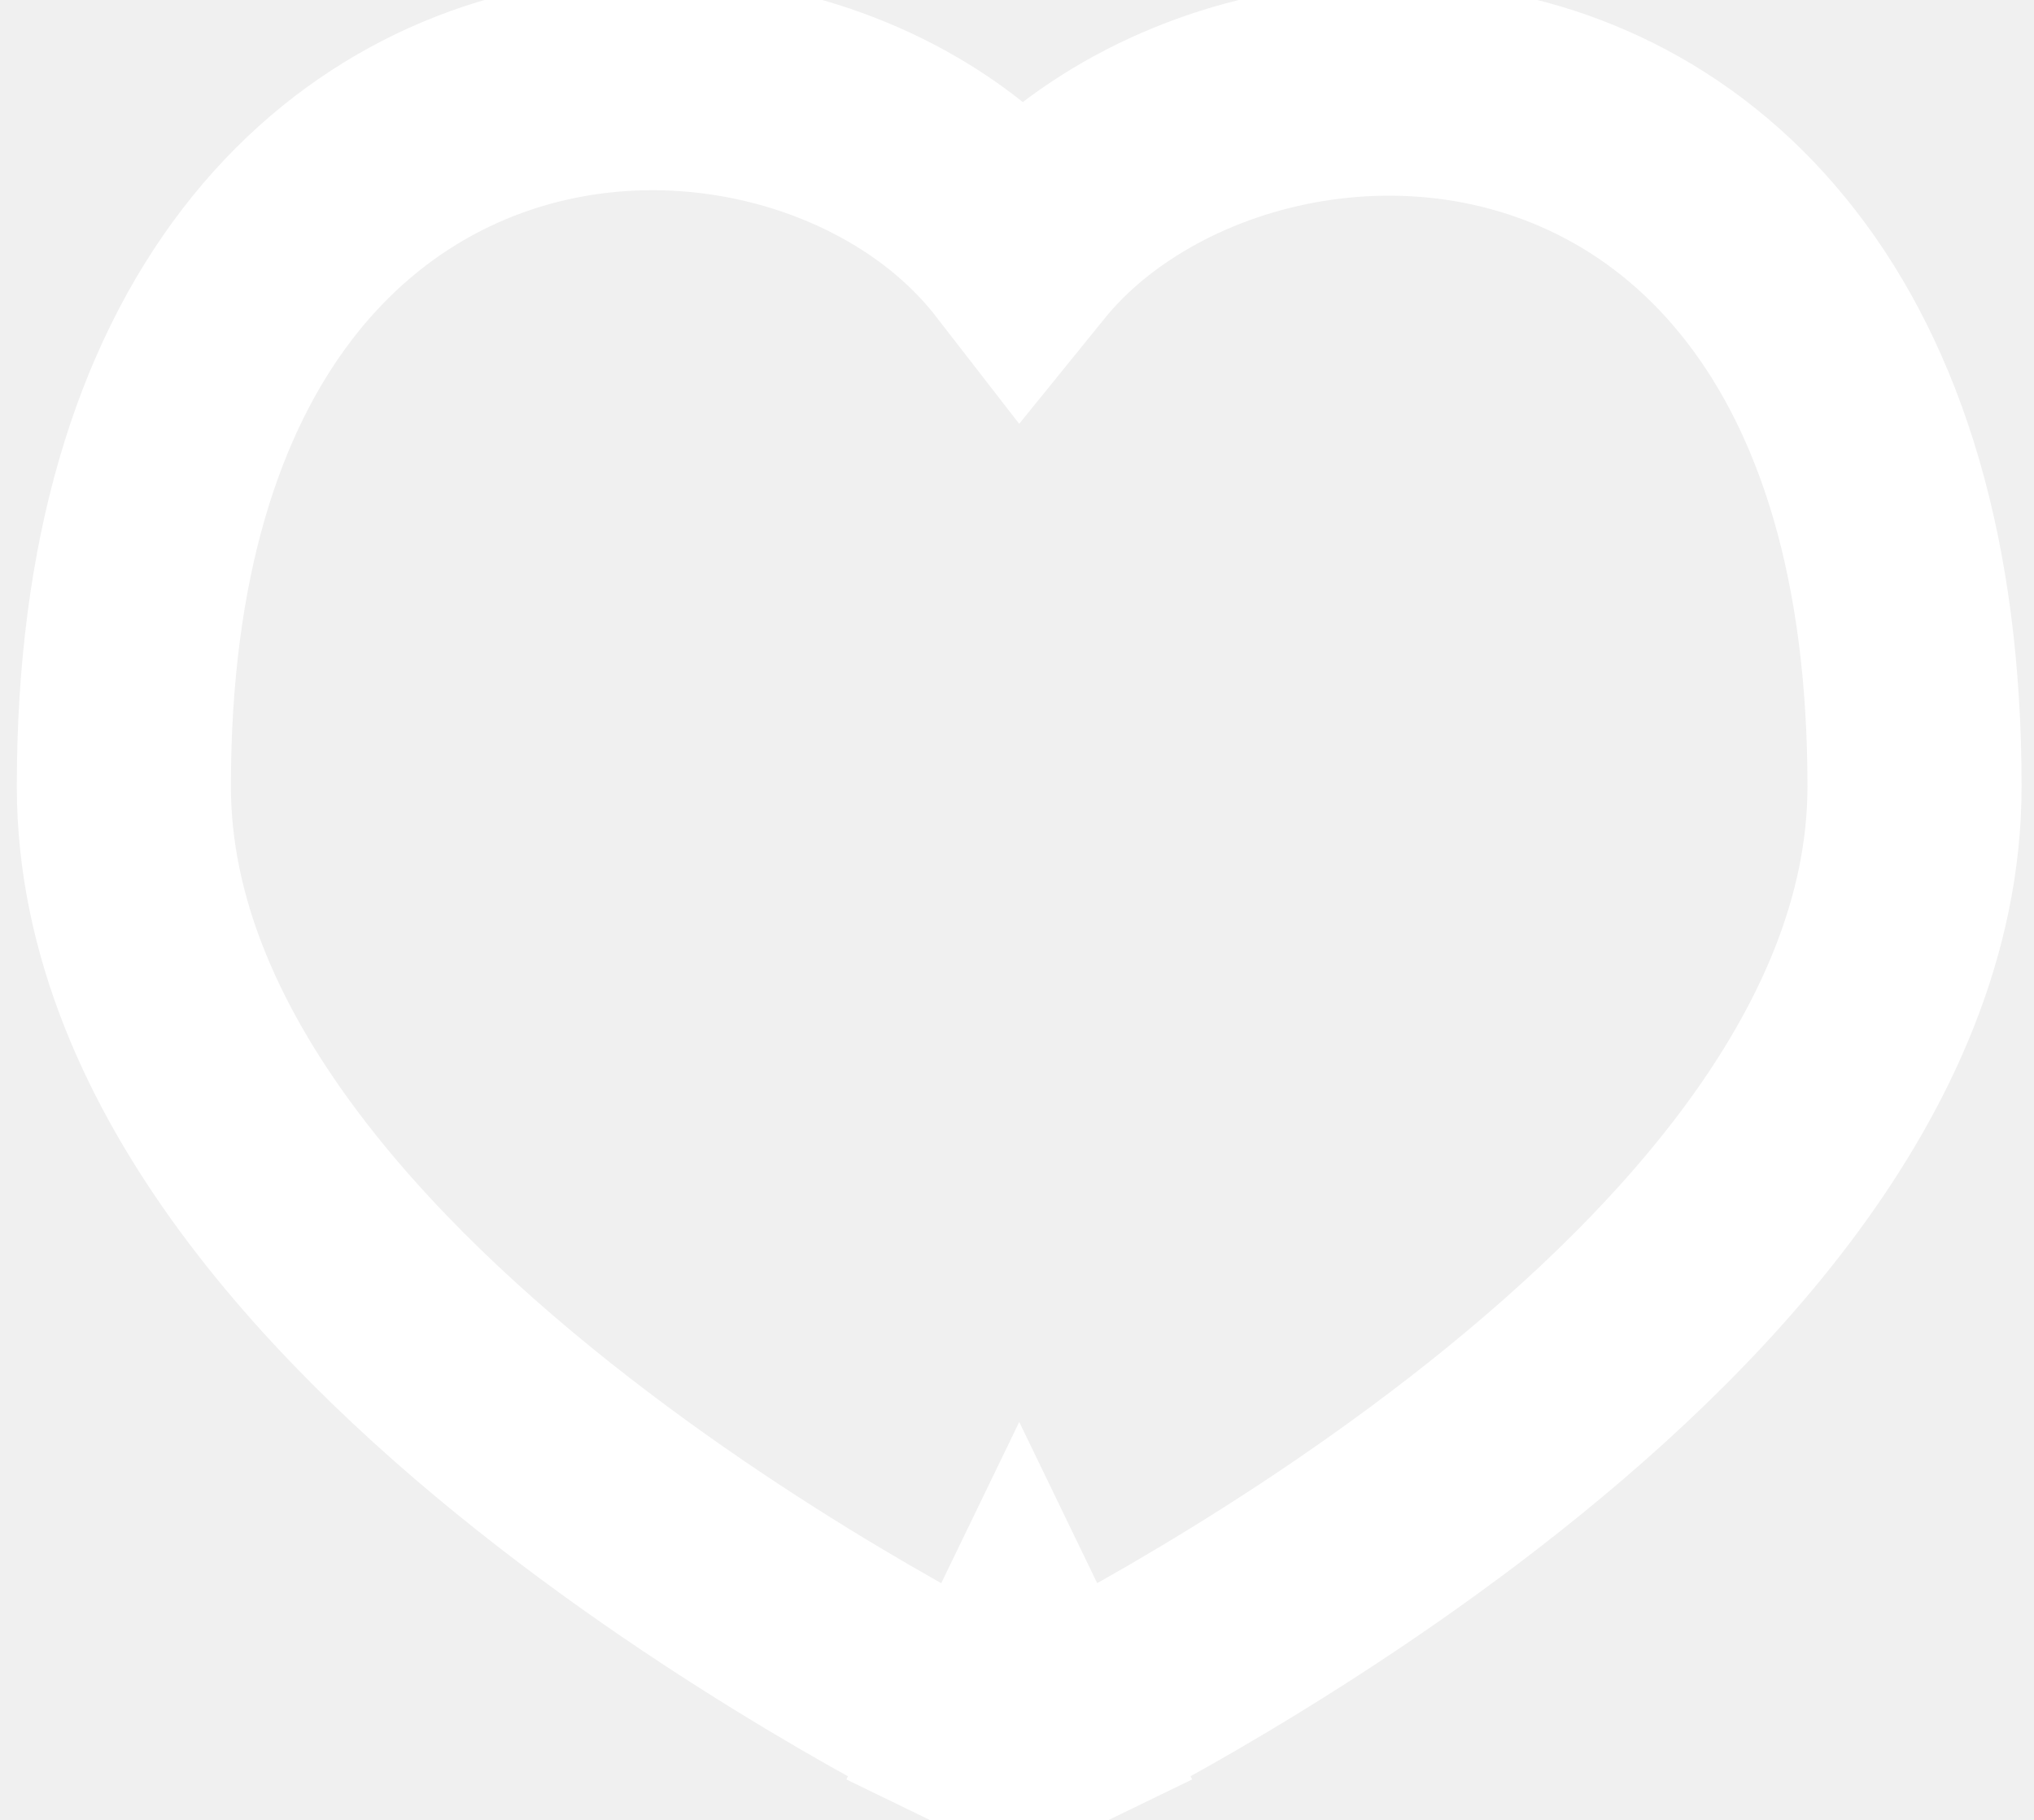
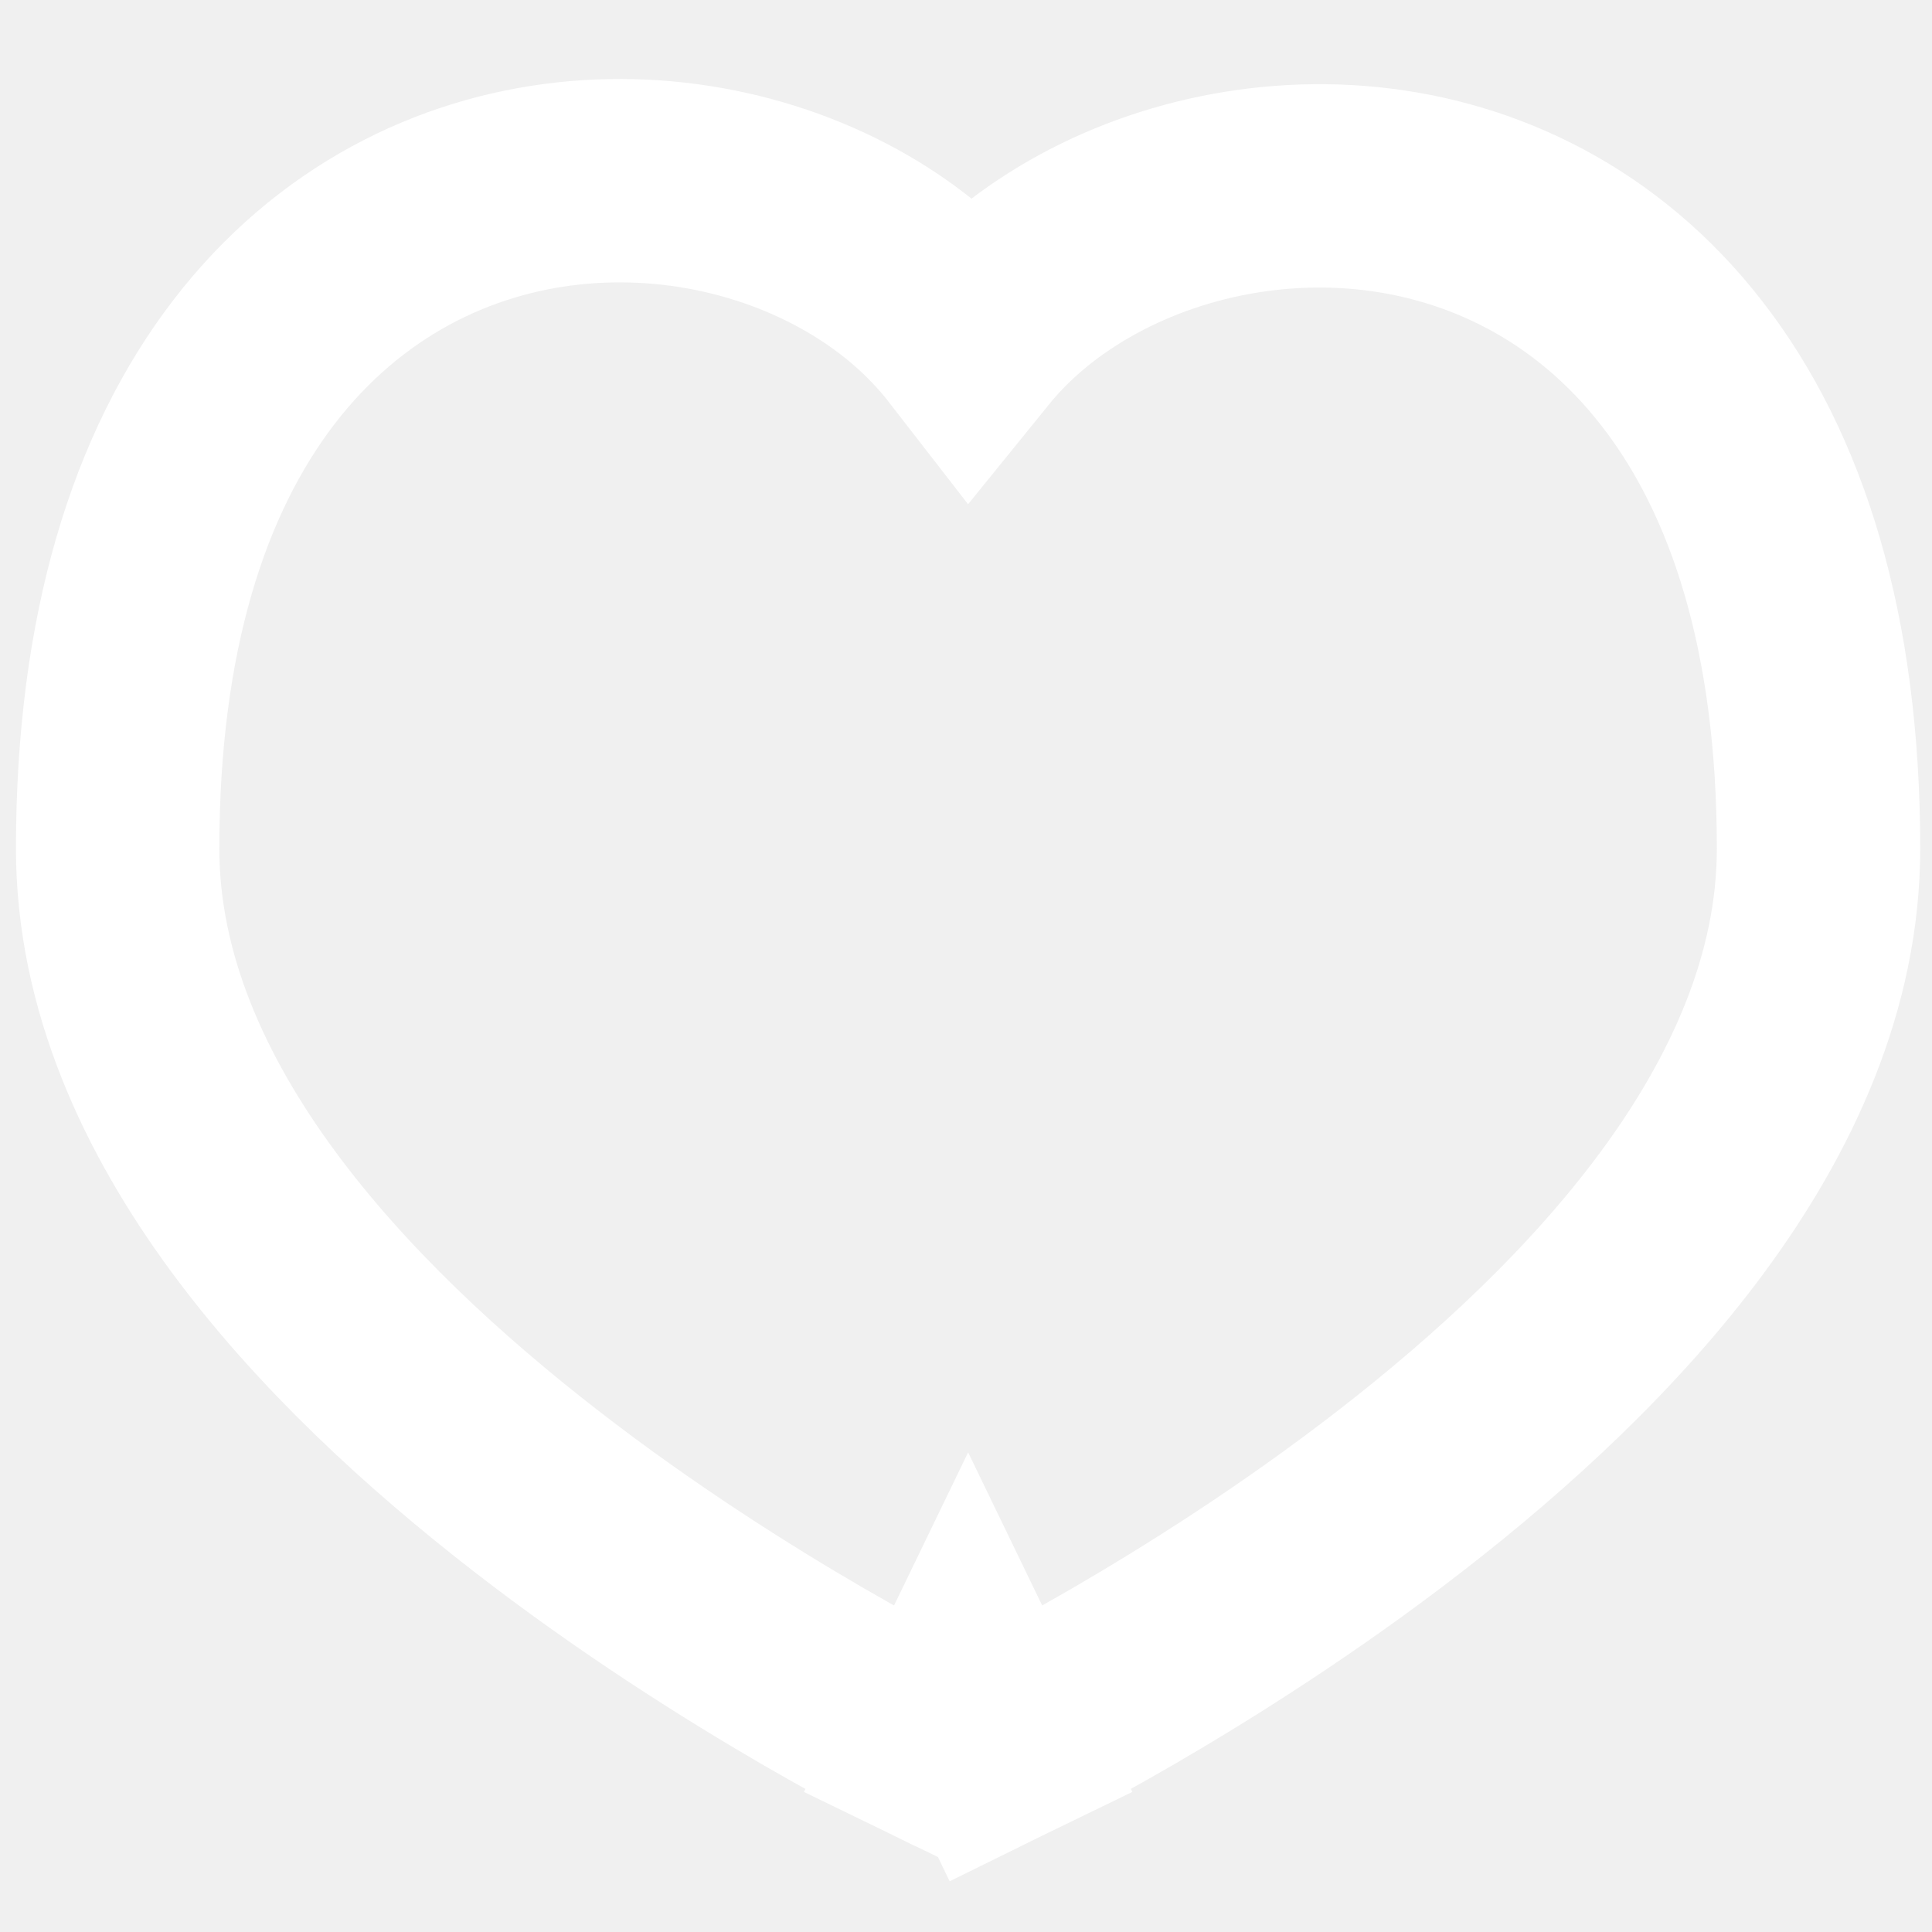
- <svg xmlns="http://www.w3.org/2000/svg" width="19" height="17" viewBox="0 0 19 17" fill="none">
+ <svg xmlns="http://www.w3.org/2000/svg" width="10" height="10" viewBox="0 0 19 17" fill="none">
  <path d="M9.521 15.58L9.241 16.159L9.521 16.295L9.801 16.159L9.521 15.58ZM9.521 15.58C9.801 16.159 9.801 16.159 9.801 16.159L9.801 16.159L9.803 16.158L9.808 16.155L9.827 16.146C9.843 16.138 9.866 16.127 9.896 16.112C9.956 16.082 10.042 16.038 10.151 15.98C10.369 15.866 10.679 15.698 11.05 15.483C11.79 15.053 12.78 14.431 13.774 13.66C14.765 12.892 15.78 11.962 16.552 10.913C17.322 9.867 17.884 8.658 17.884 7.346C17.884 5.221 17.378 3.653 16.542 2.577C15.702 1.493 14.57 0.964 13.444 0.851C12.332 0.74 11.218 1.034 10.37 1.6C10.058 1.807 9.773 2.059 9.538 2.349C9.297 2.038 9.002 1.768 8.674 1.547C7.823 0.973 6.706 0.683 5.591 0.804C4.464 0.926 3.335 1.47 2.497 2.561C1.664 3.647 1.157 5.221 1.157 7.346C1.157 8.658 1.719 9.867 2.489 10.913C3.261 11.962 4.276 12.892 5.267 13.66C6.261 14.431 7.251 15.053 7.991 15.483C8.362 15.698 8.672 15.866 8.89 15.98C8.999 16.038 9.085 16.082 9.145 16.112C9.175 16.127 9.198 16.138 9.214 16.146L9.233 16.155L9.238 16.158L9.24 16.159L9.24 16.159C9.24 16.159 9.241 16.159 9.521 15.58Z" stroke="white" stroke-width="2" />
</svg>
